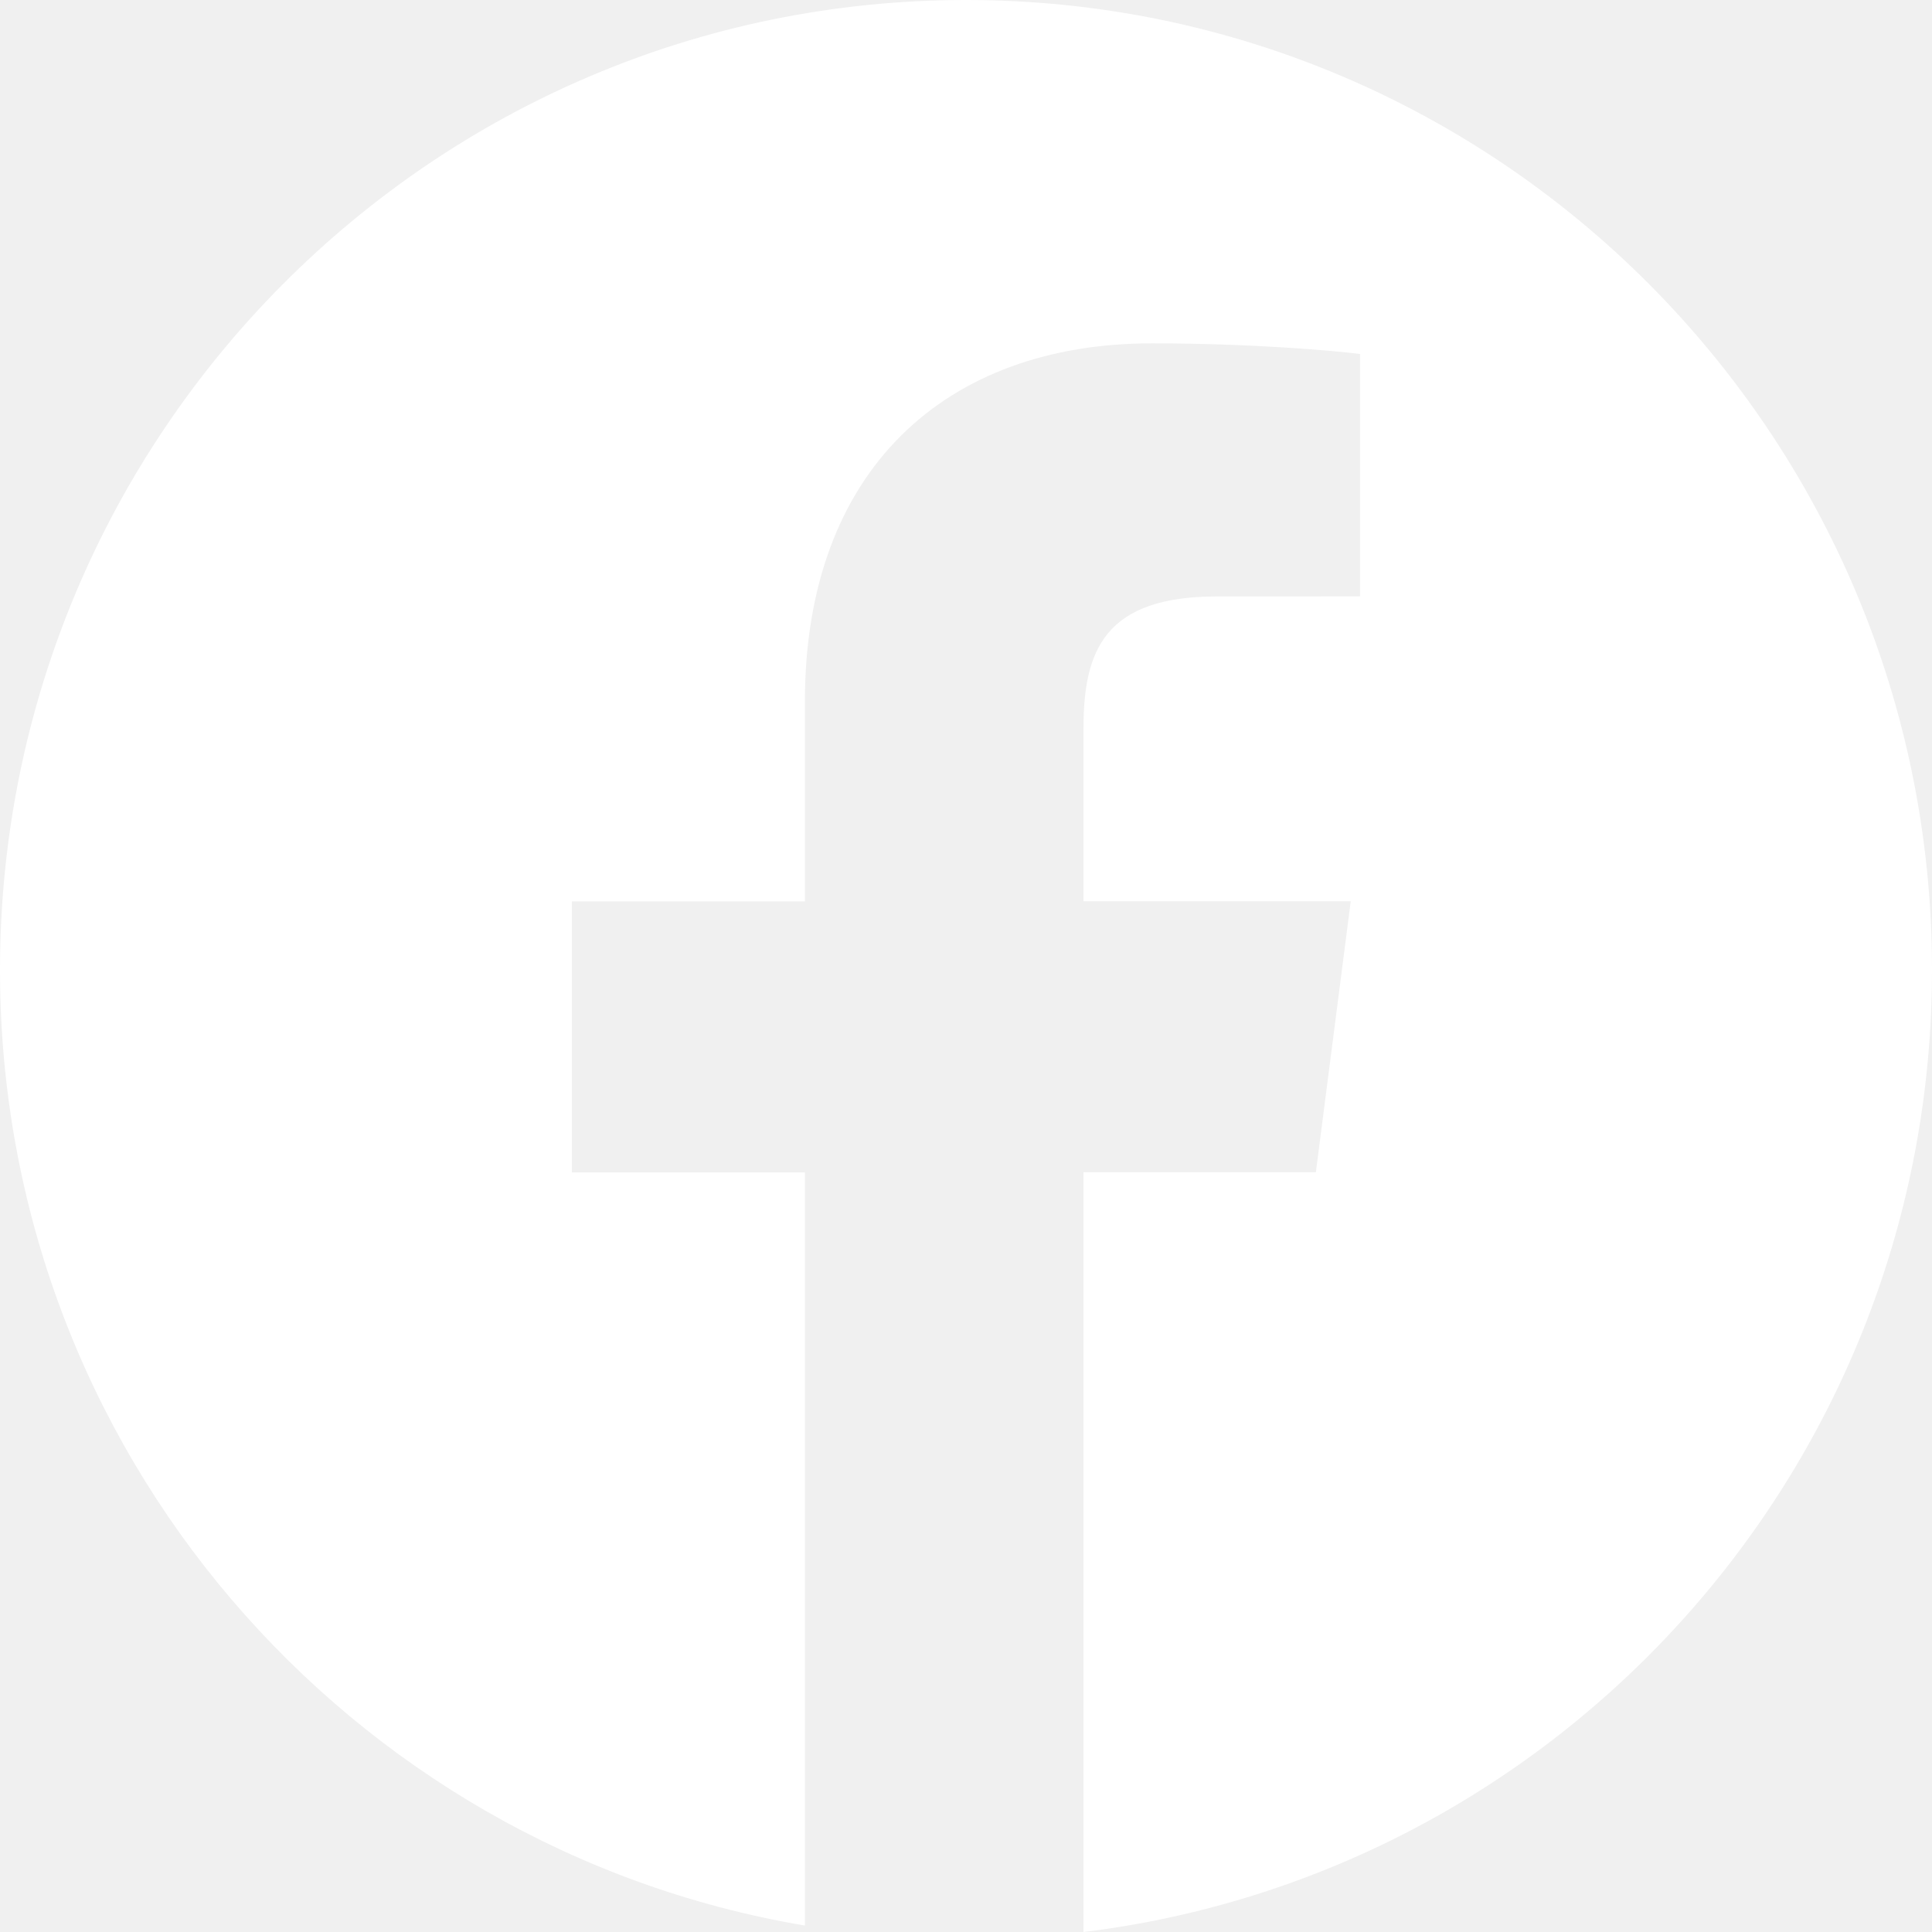
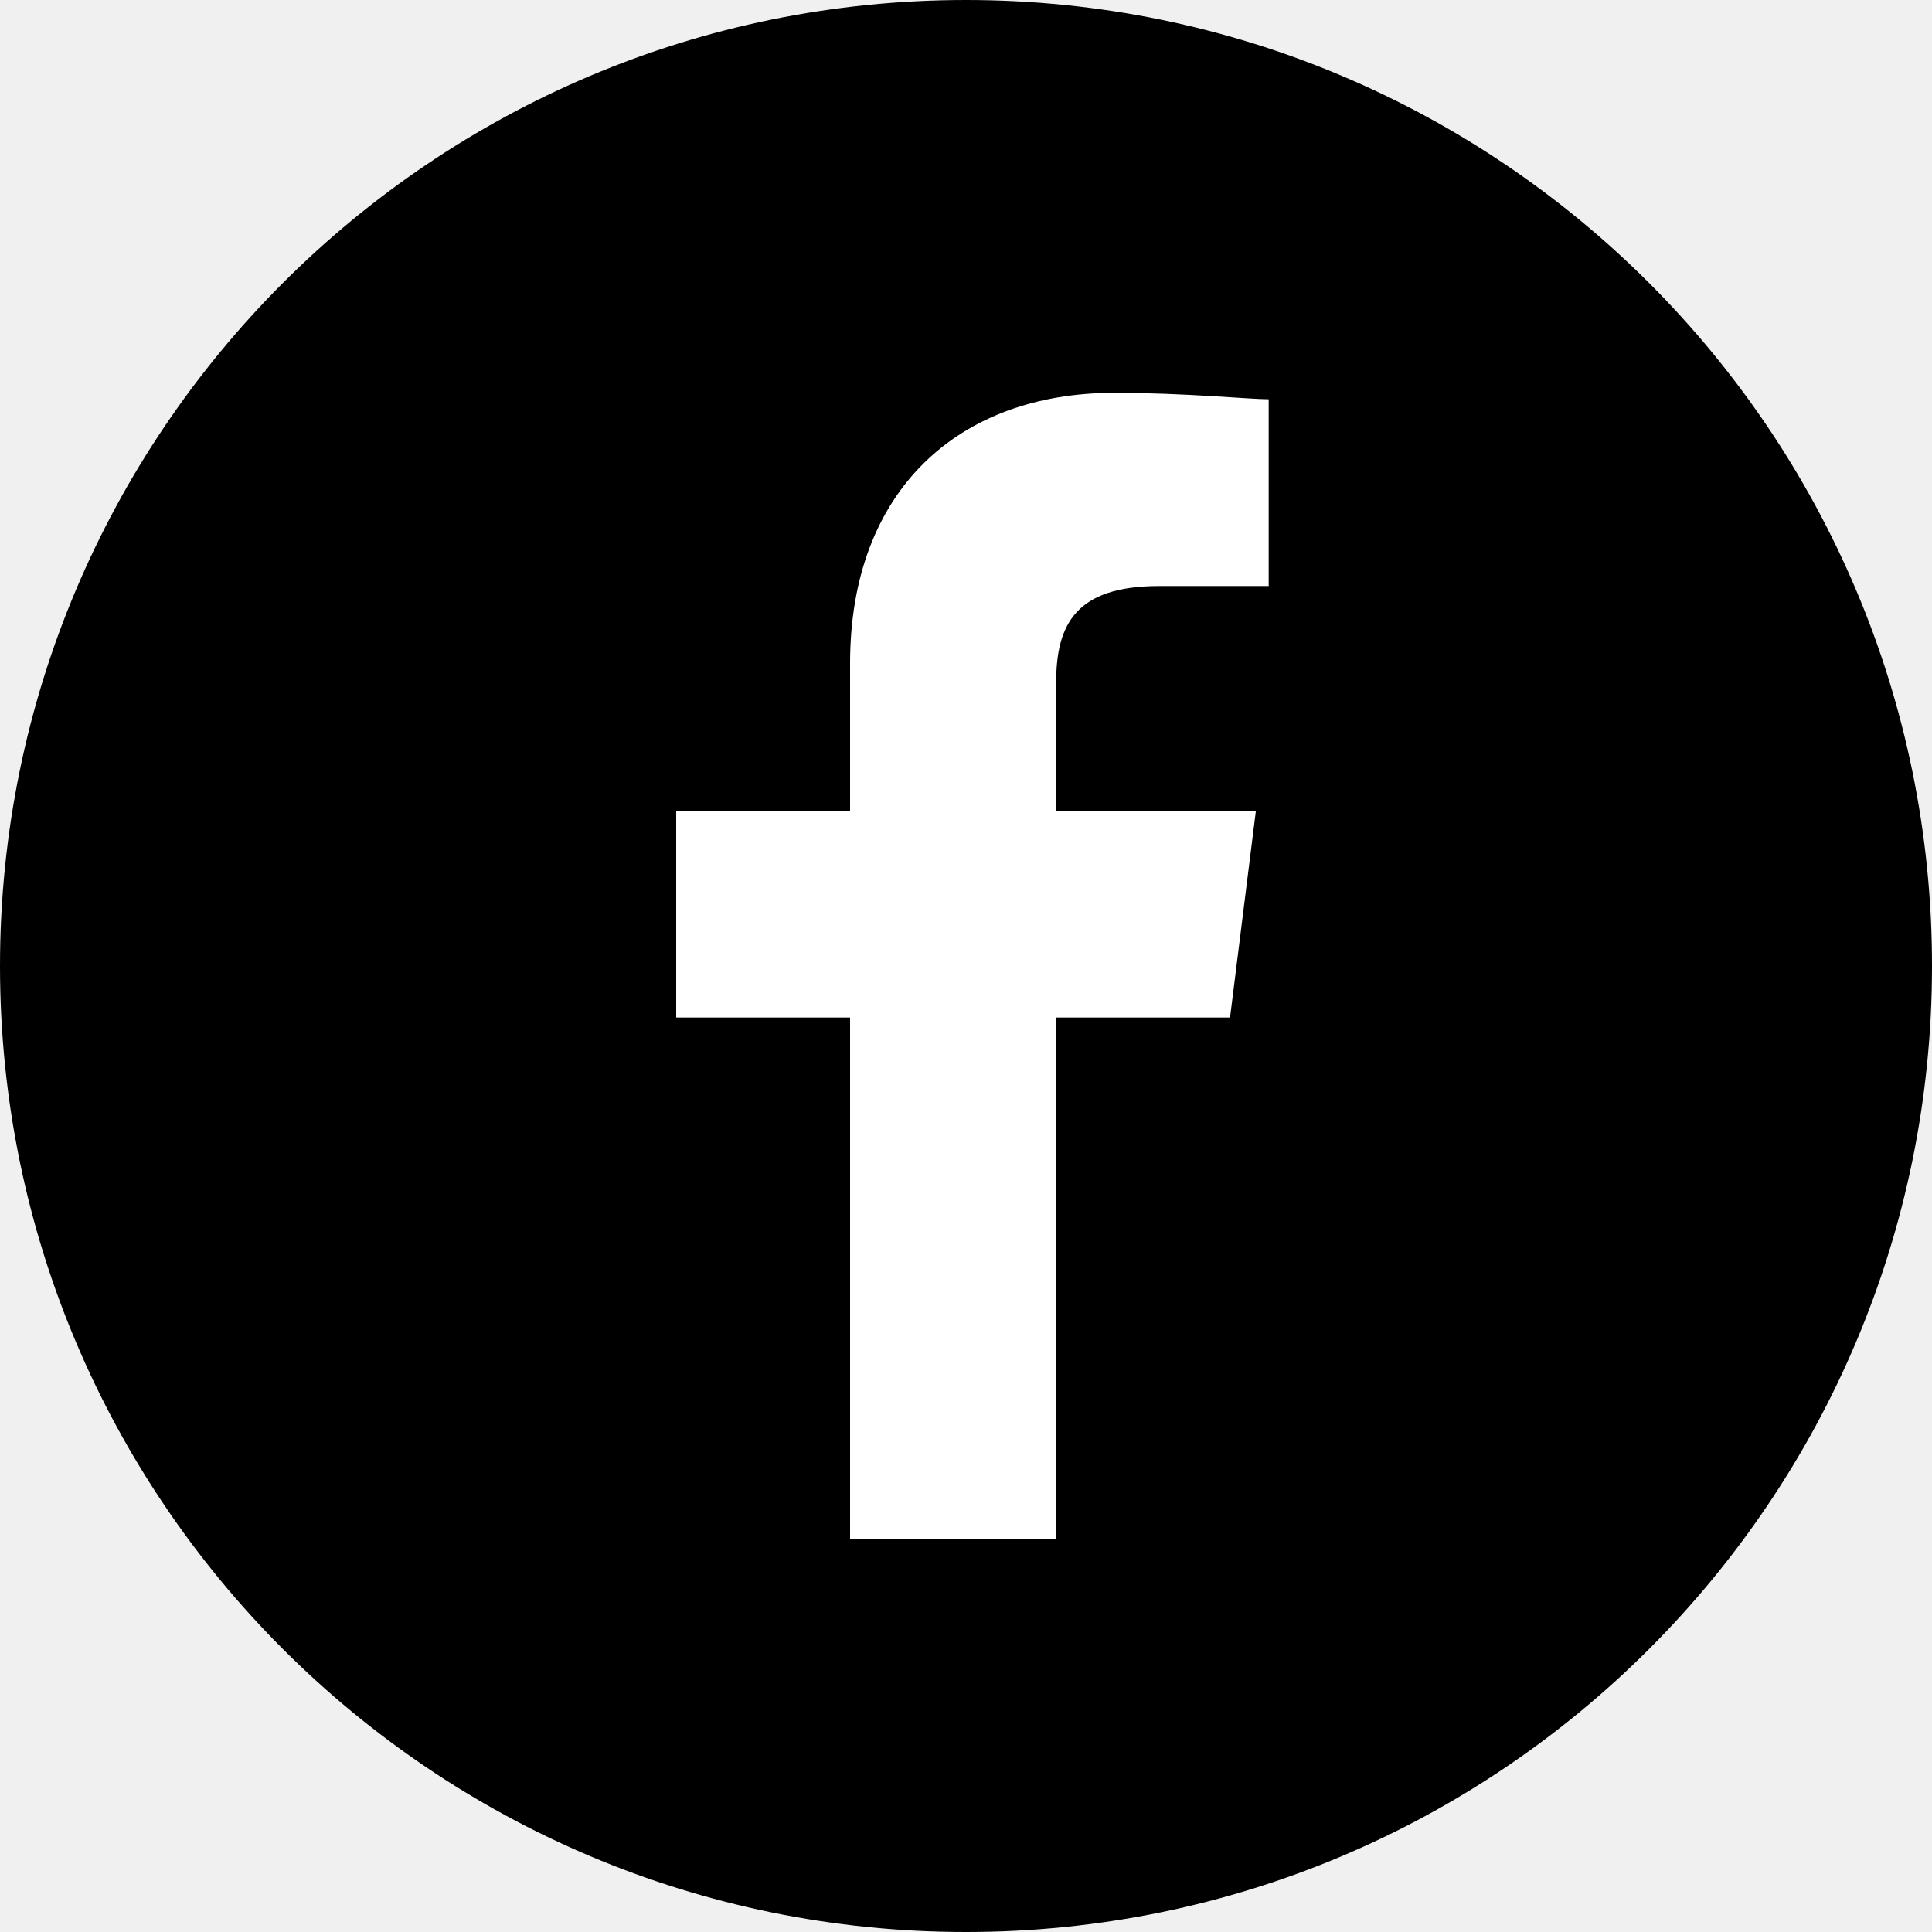
- <svg xmlns="http://www.w3.org/2000/svg" width="21" height="21" viewBox="0 0 21 21" fill="none">
-   <path d="M10.5 0C4.701 0 0 4.721 0 10.544C0 15.767 3.785 20.092 8.749 20.93V12.744H6.216V9.798H8.749V7.626C8.749 5.106 10.282 3.732 12.521 3.732C13.593 3.732 14.515 3.812 14.783 3.848V6.482L13.229 6.483C12.012 6.483 11.777 7.064 11.777 7.916V9.796H14.682L14.303 12.742H11.777V21C16.972 20.365 21 15.93 21 10.541C21 4.721 16.299 0 10.5 0Z" fill="white" />
+ <svg xmlns="http://www.w3.org/2000/svg" version="1.1" id="Layer_1" x="0px" y="0px" viewBox="0 0 30 30" enable-background="new 0 0 30 30" xml:space="preserve">
+   <circle cx="15" cy="15" r="15" />
+   <path id="f" fill="#FFFFFF" d="M16.4,23.9v-8.1h2.7l0.4-3.2h-3.1v-2c0-0.9,0.3-1.5,1.6-1.5l1.7,0V6.2c-0.3,0-1.3-0.1-2.4-0.1  c-2.4,0-4.1,1.5-4.1,4.2v2.3h-2.7v3.2h2.7v8.1H16.4z" />
</svg>
